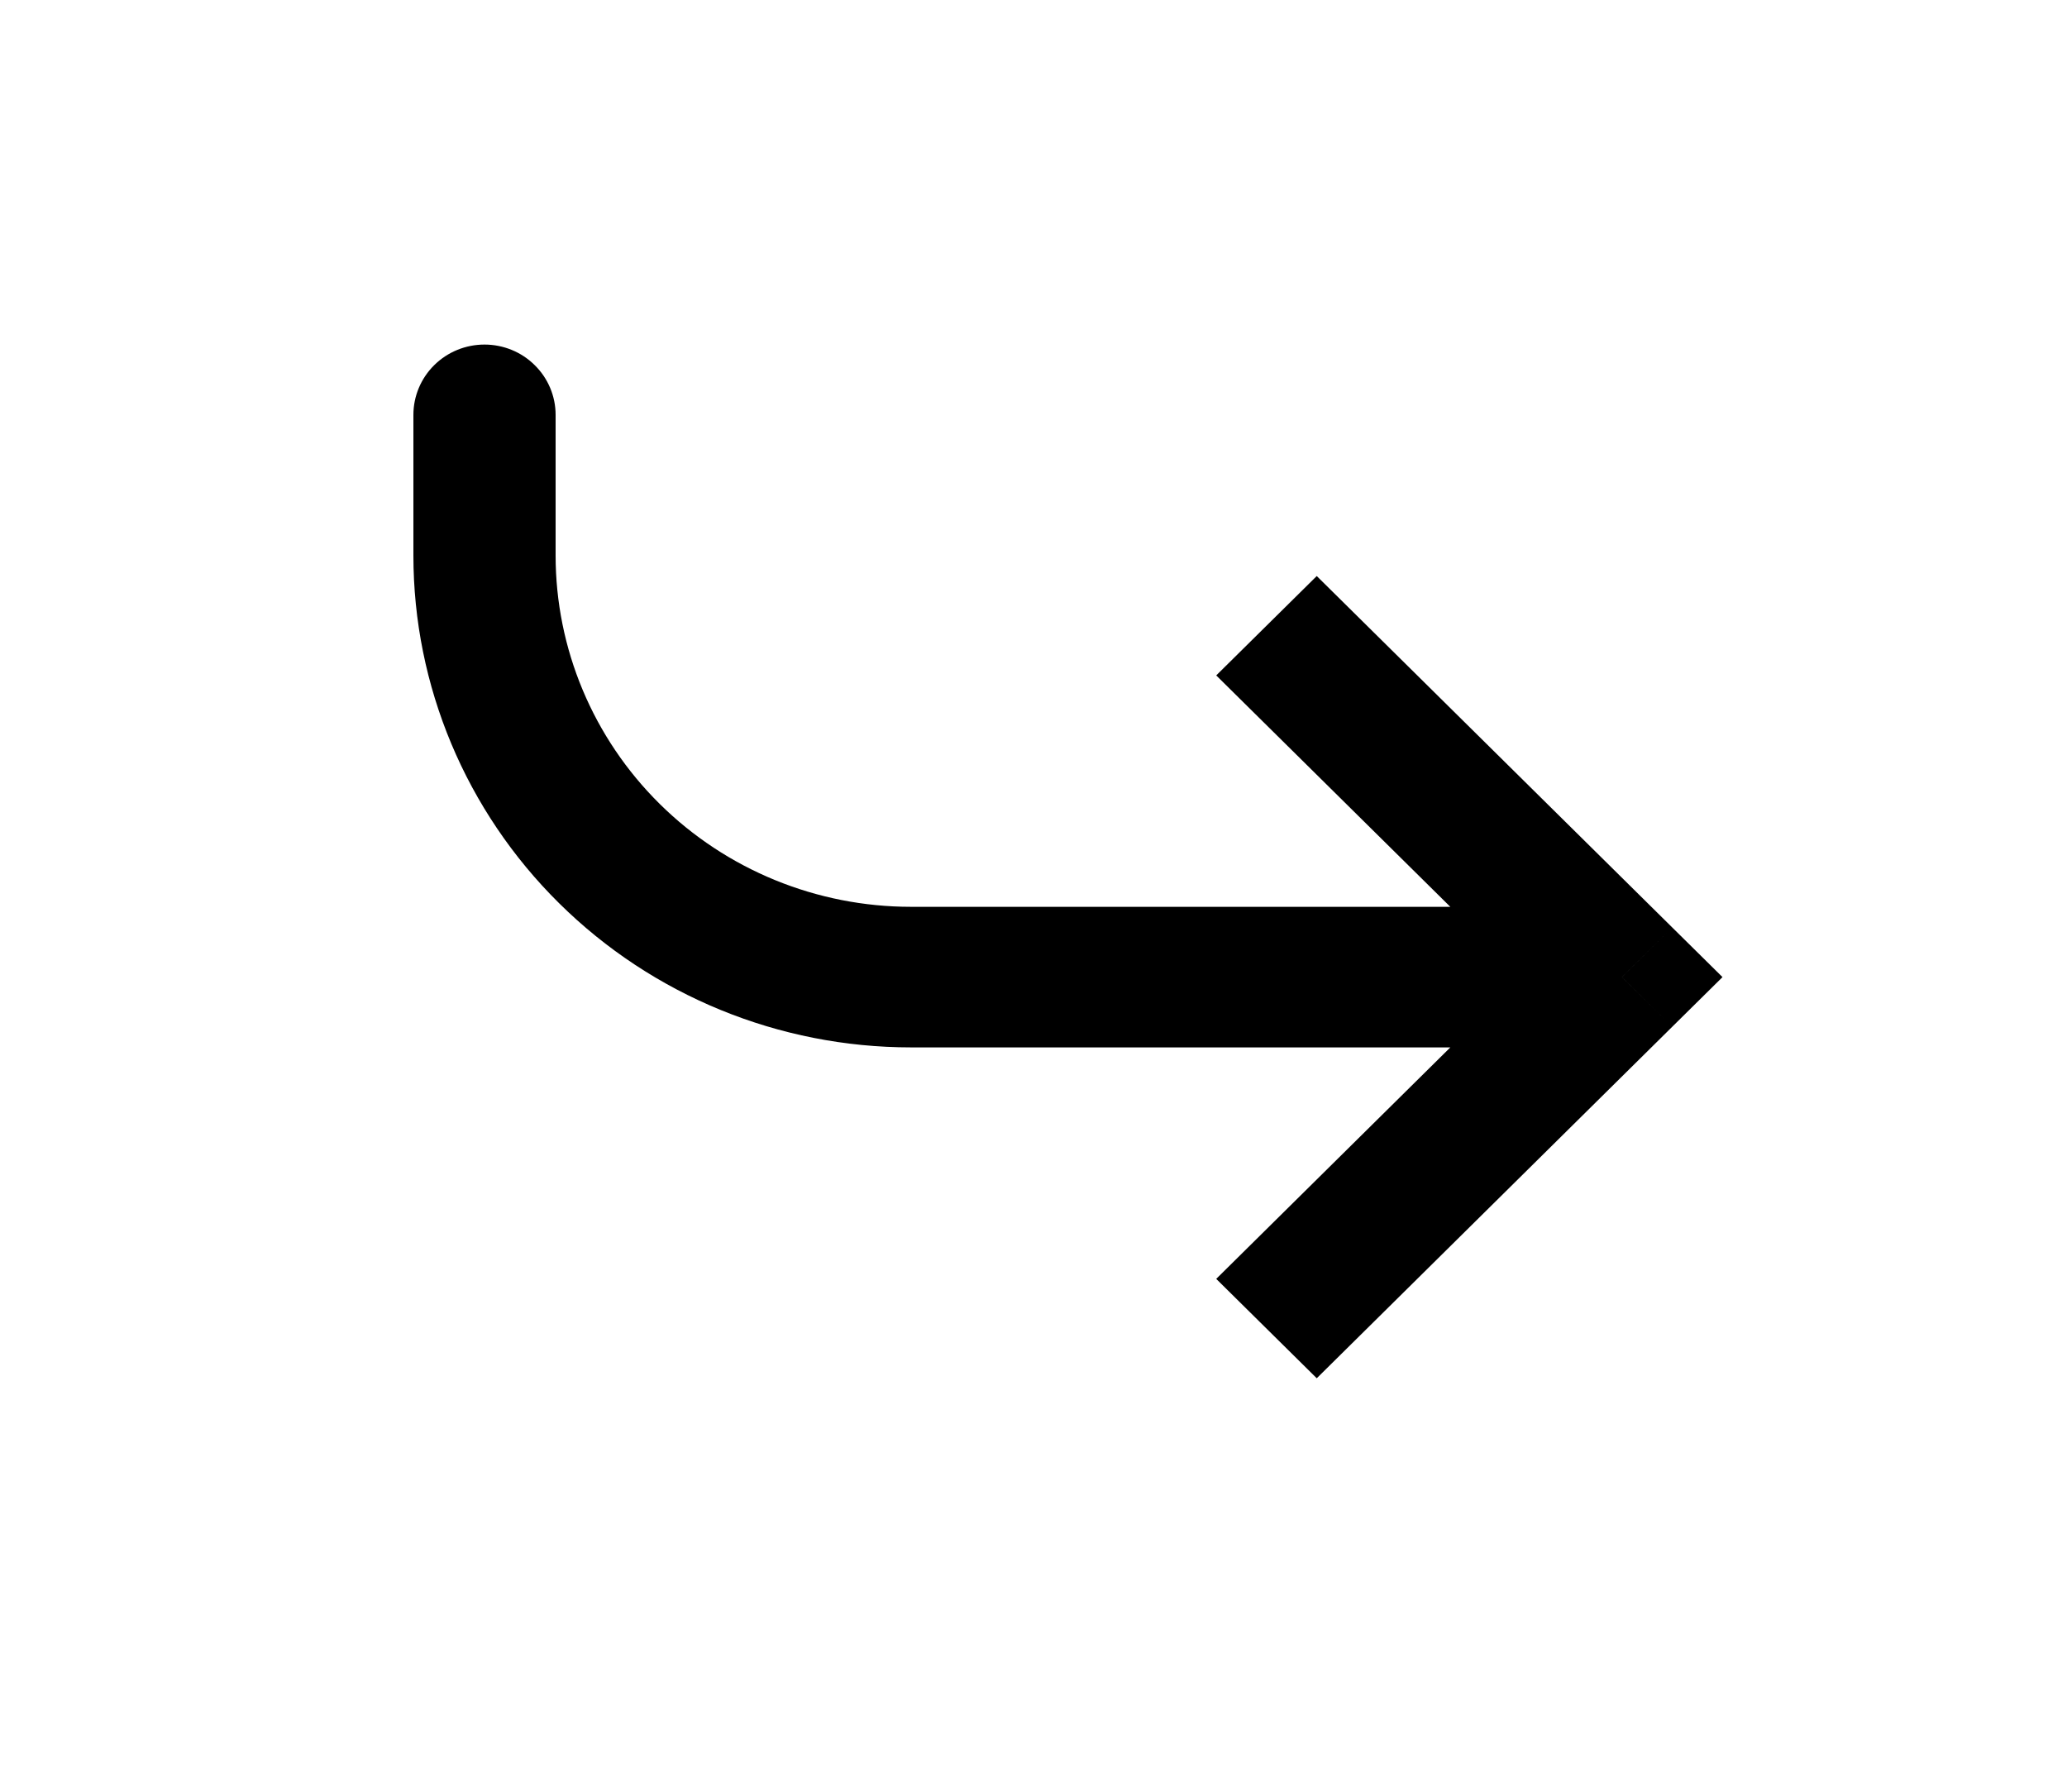
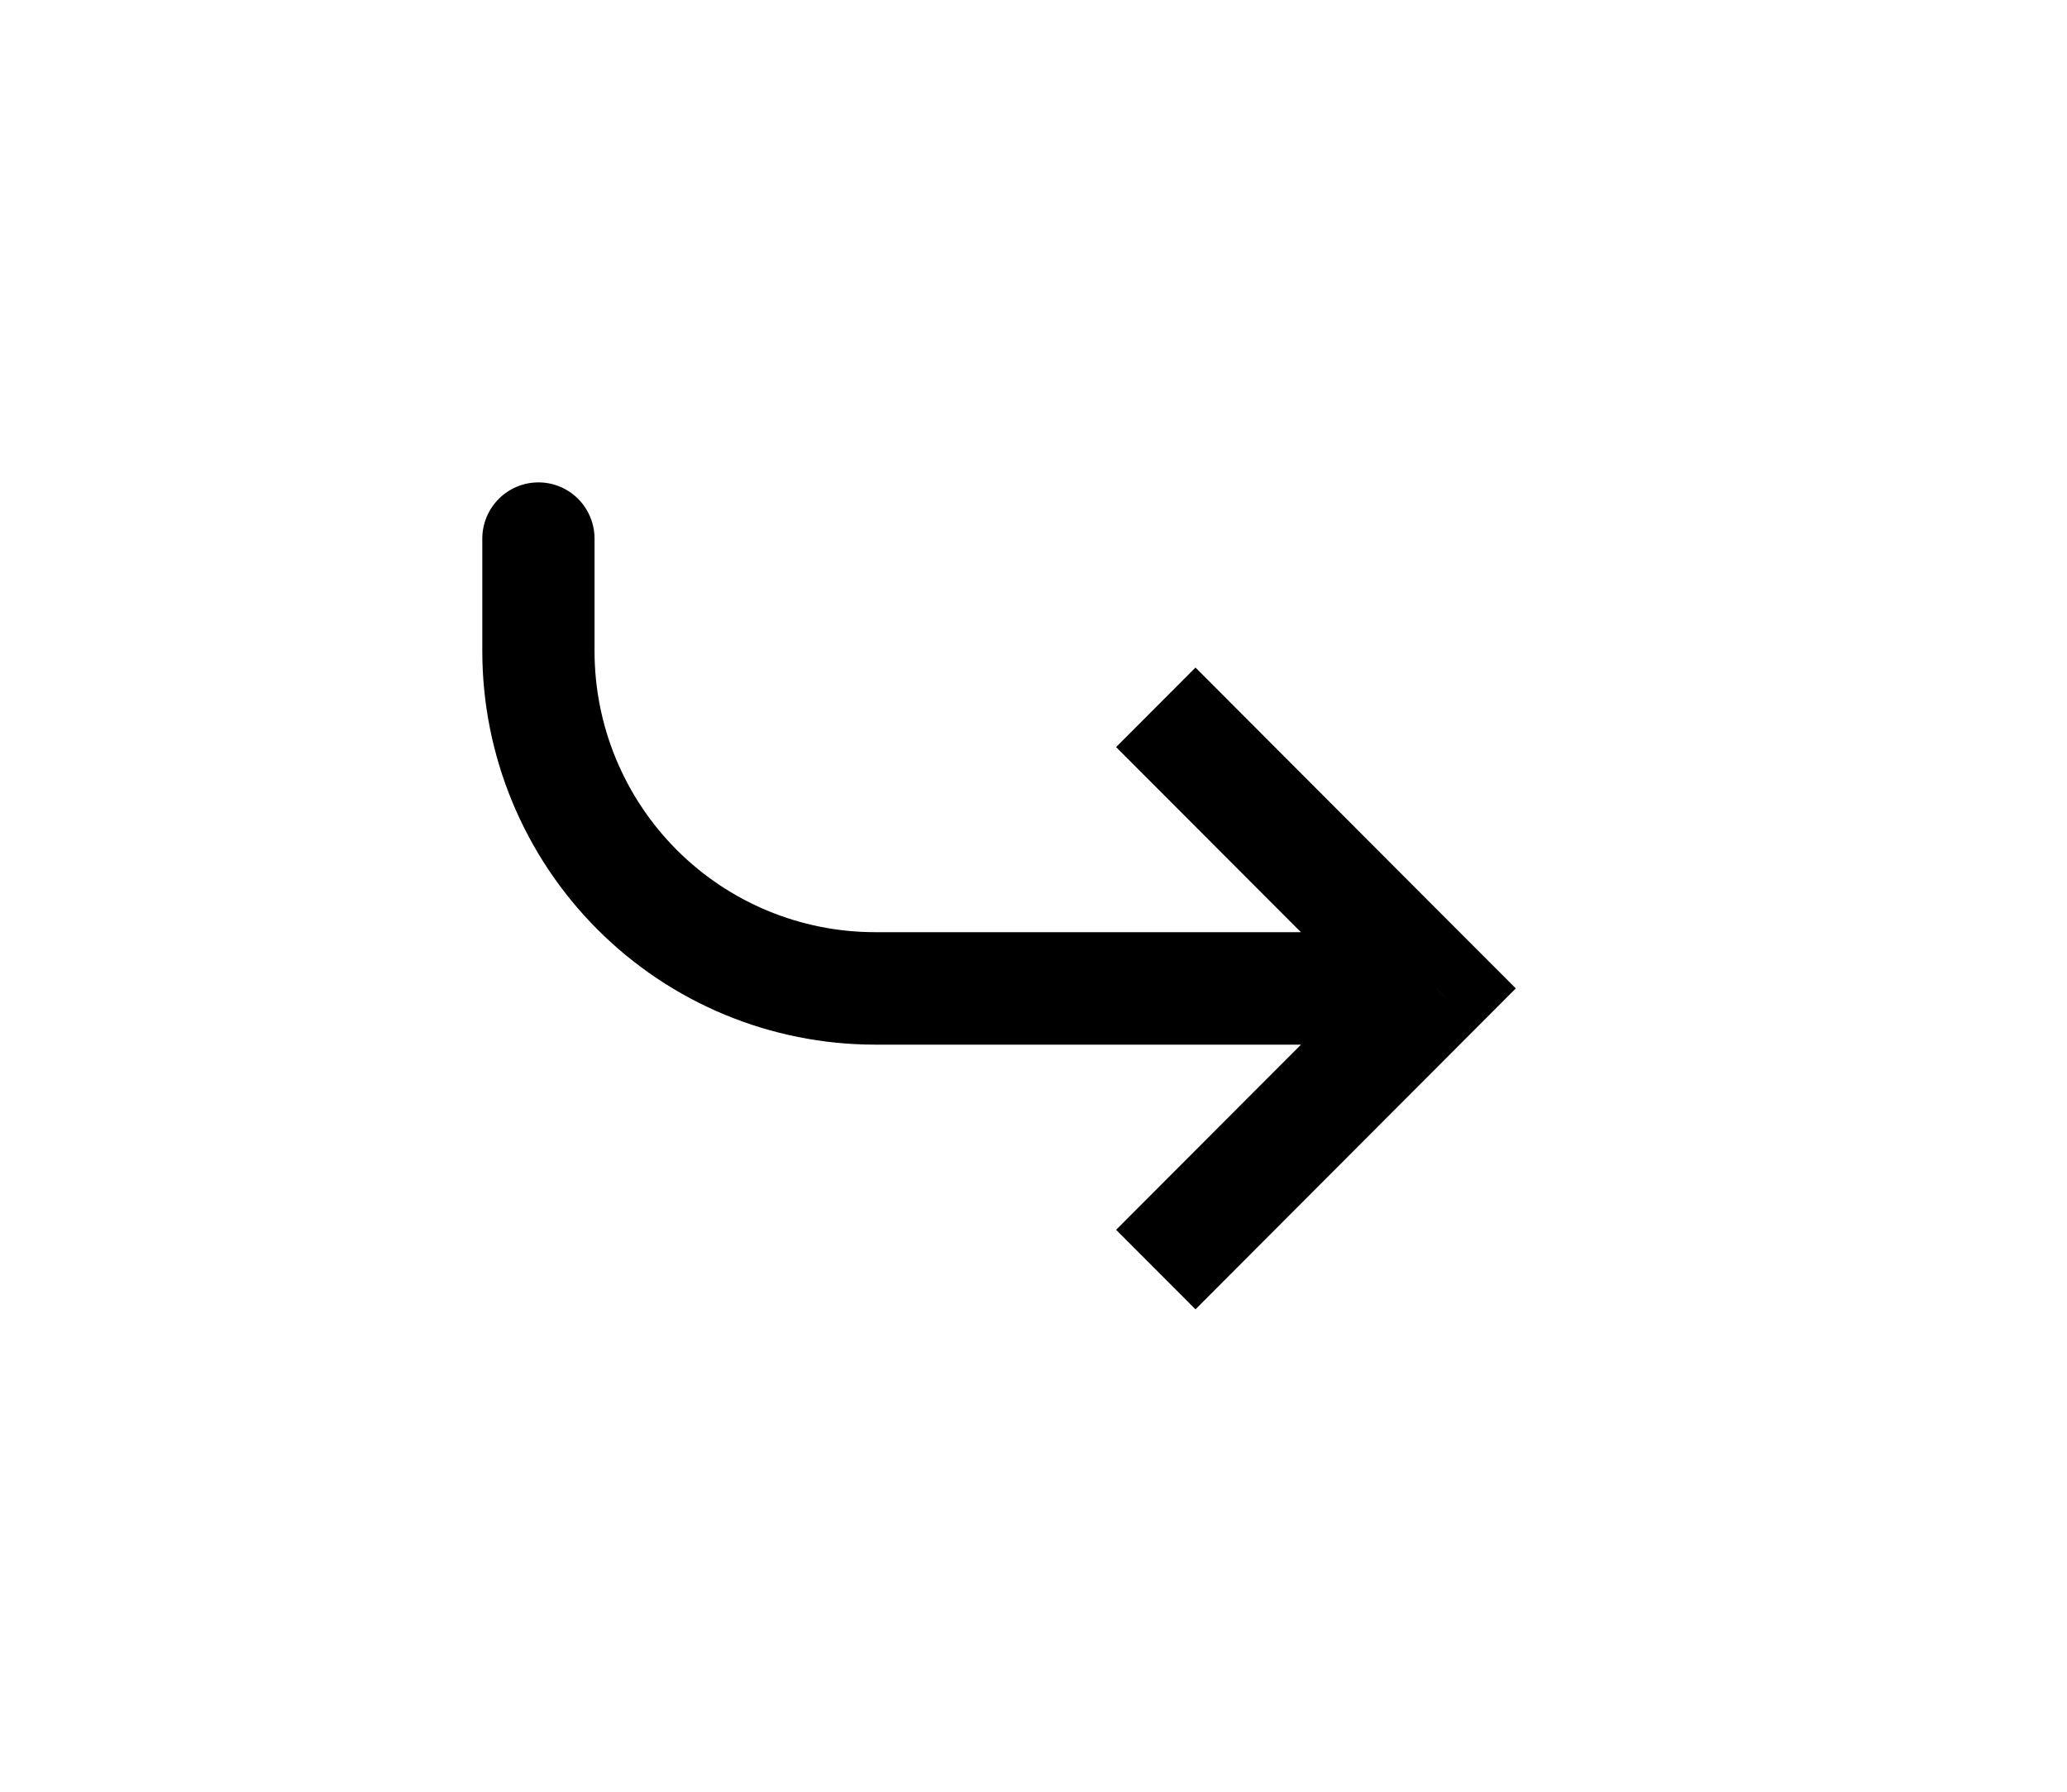
<svg xmlns="http://www.w3.org/2000/svg" width="30" height="26" viewBox="0 0 30 26" fill="none">
-   <path d="M23.541 14.179L24.27 13.458L25 14.179L24.27 14.9L23.541 14.179ZM6 6.02C6 5.749 6.109 5.49 6.302 5.299C6.496 5.107 6.758 5 7.032 5C7.305 5 7.568 5.107 7.761 5.299C7.955 5.49 8.064 5.749 8.064 6.02L6 6.02ZM19.111 8.359L24.27 13.458L22.811 14.9L17.652 9.801L19.111 8.359ZM24.27 14.9L19.111 20L17.652 18.558L22.811 13.458L24.27 14.9ZM23.541 15.199L13.223 15.199L13.223 13.159L23.541 13.159L23.541 15.199ZM6 8.06L6 6.02L8.064 6.02L8.064 8.06L6 8.06ZM13.223 15.199C11.307 15.199 9.47 14.447 8.116 13.108C6.761 11.769 6 9.953 6 8.06L8.064 8.06C8.064 9.412 8.607 10.709 9.575 11.666C10.542 12.622 11.854 13.159 13.223 13.159L13.223 15.199Z" fill="black" />
+   <path d="M20.848 14.343L21.424 13.767L22 14.343L21.424 14.92L20.848 14.343ZM7 7.816C7 7.6 7.086 7.392 7.239 7.239C7.391 7.086 7.599 7 7.815 7C8.031 7 8.238 7.086 8.391 7.239C8.543 7.392 8.629 7.6 8.629 7.816L7 7.816ZM17.351 9.687L21.424 13.767L20.272 14.92L16.199 10.841L17.351 9.687ZM21.424 14.92L17.351 19L16.199 17.846L20.272 13.767L21.424 14.92ZM20.848 15.159L12.702 15.159L12.702 13.527L20.848 13.527L20.848 15.159ZM7 9.448L7 7.816L8.629 7.816L8.629 9.448L7 9.448ZM12.702 15.159C11.19 15.159 9.739 14.558 8.67 13.486C7.601 12.415 7 10.963 7 9.448L8.629 9.448C8.629 10.53 9.058 11.568 9.822 12.333C10.586 13.098 11.622 13.527 12.702 13.527L12.702 15.159Z" fill="black" />
</svg>
